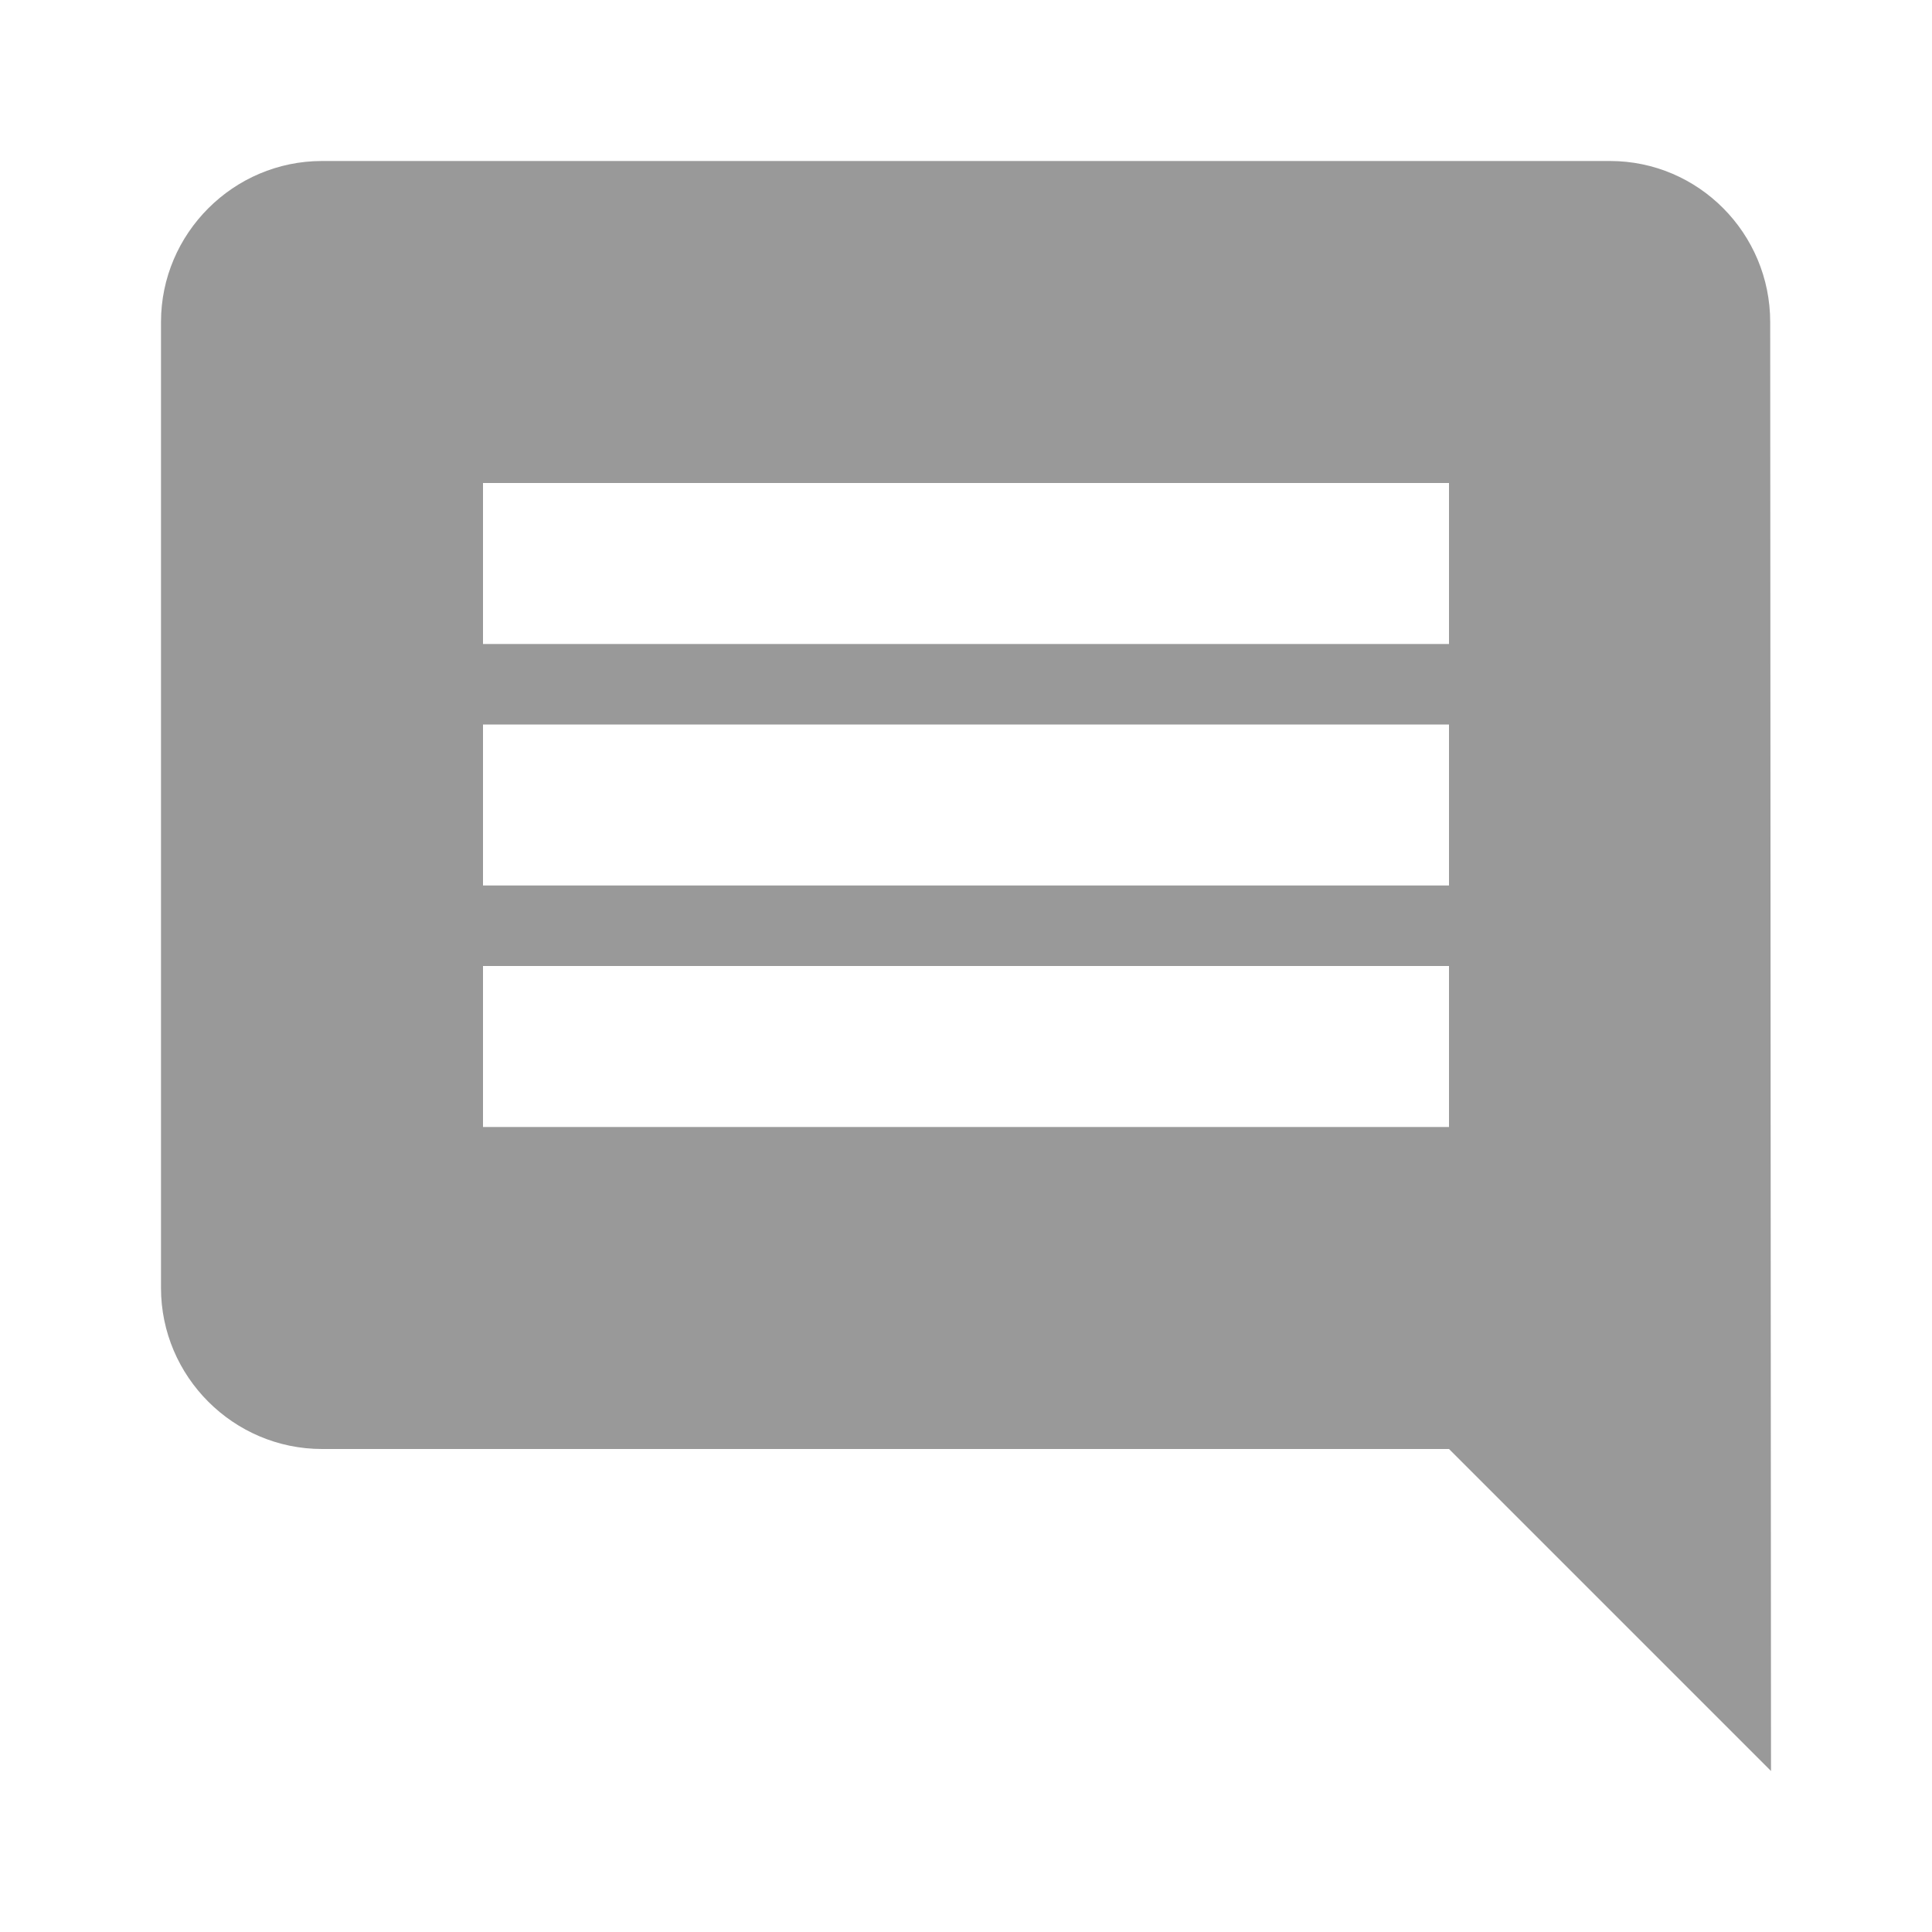
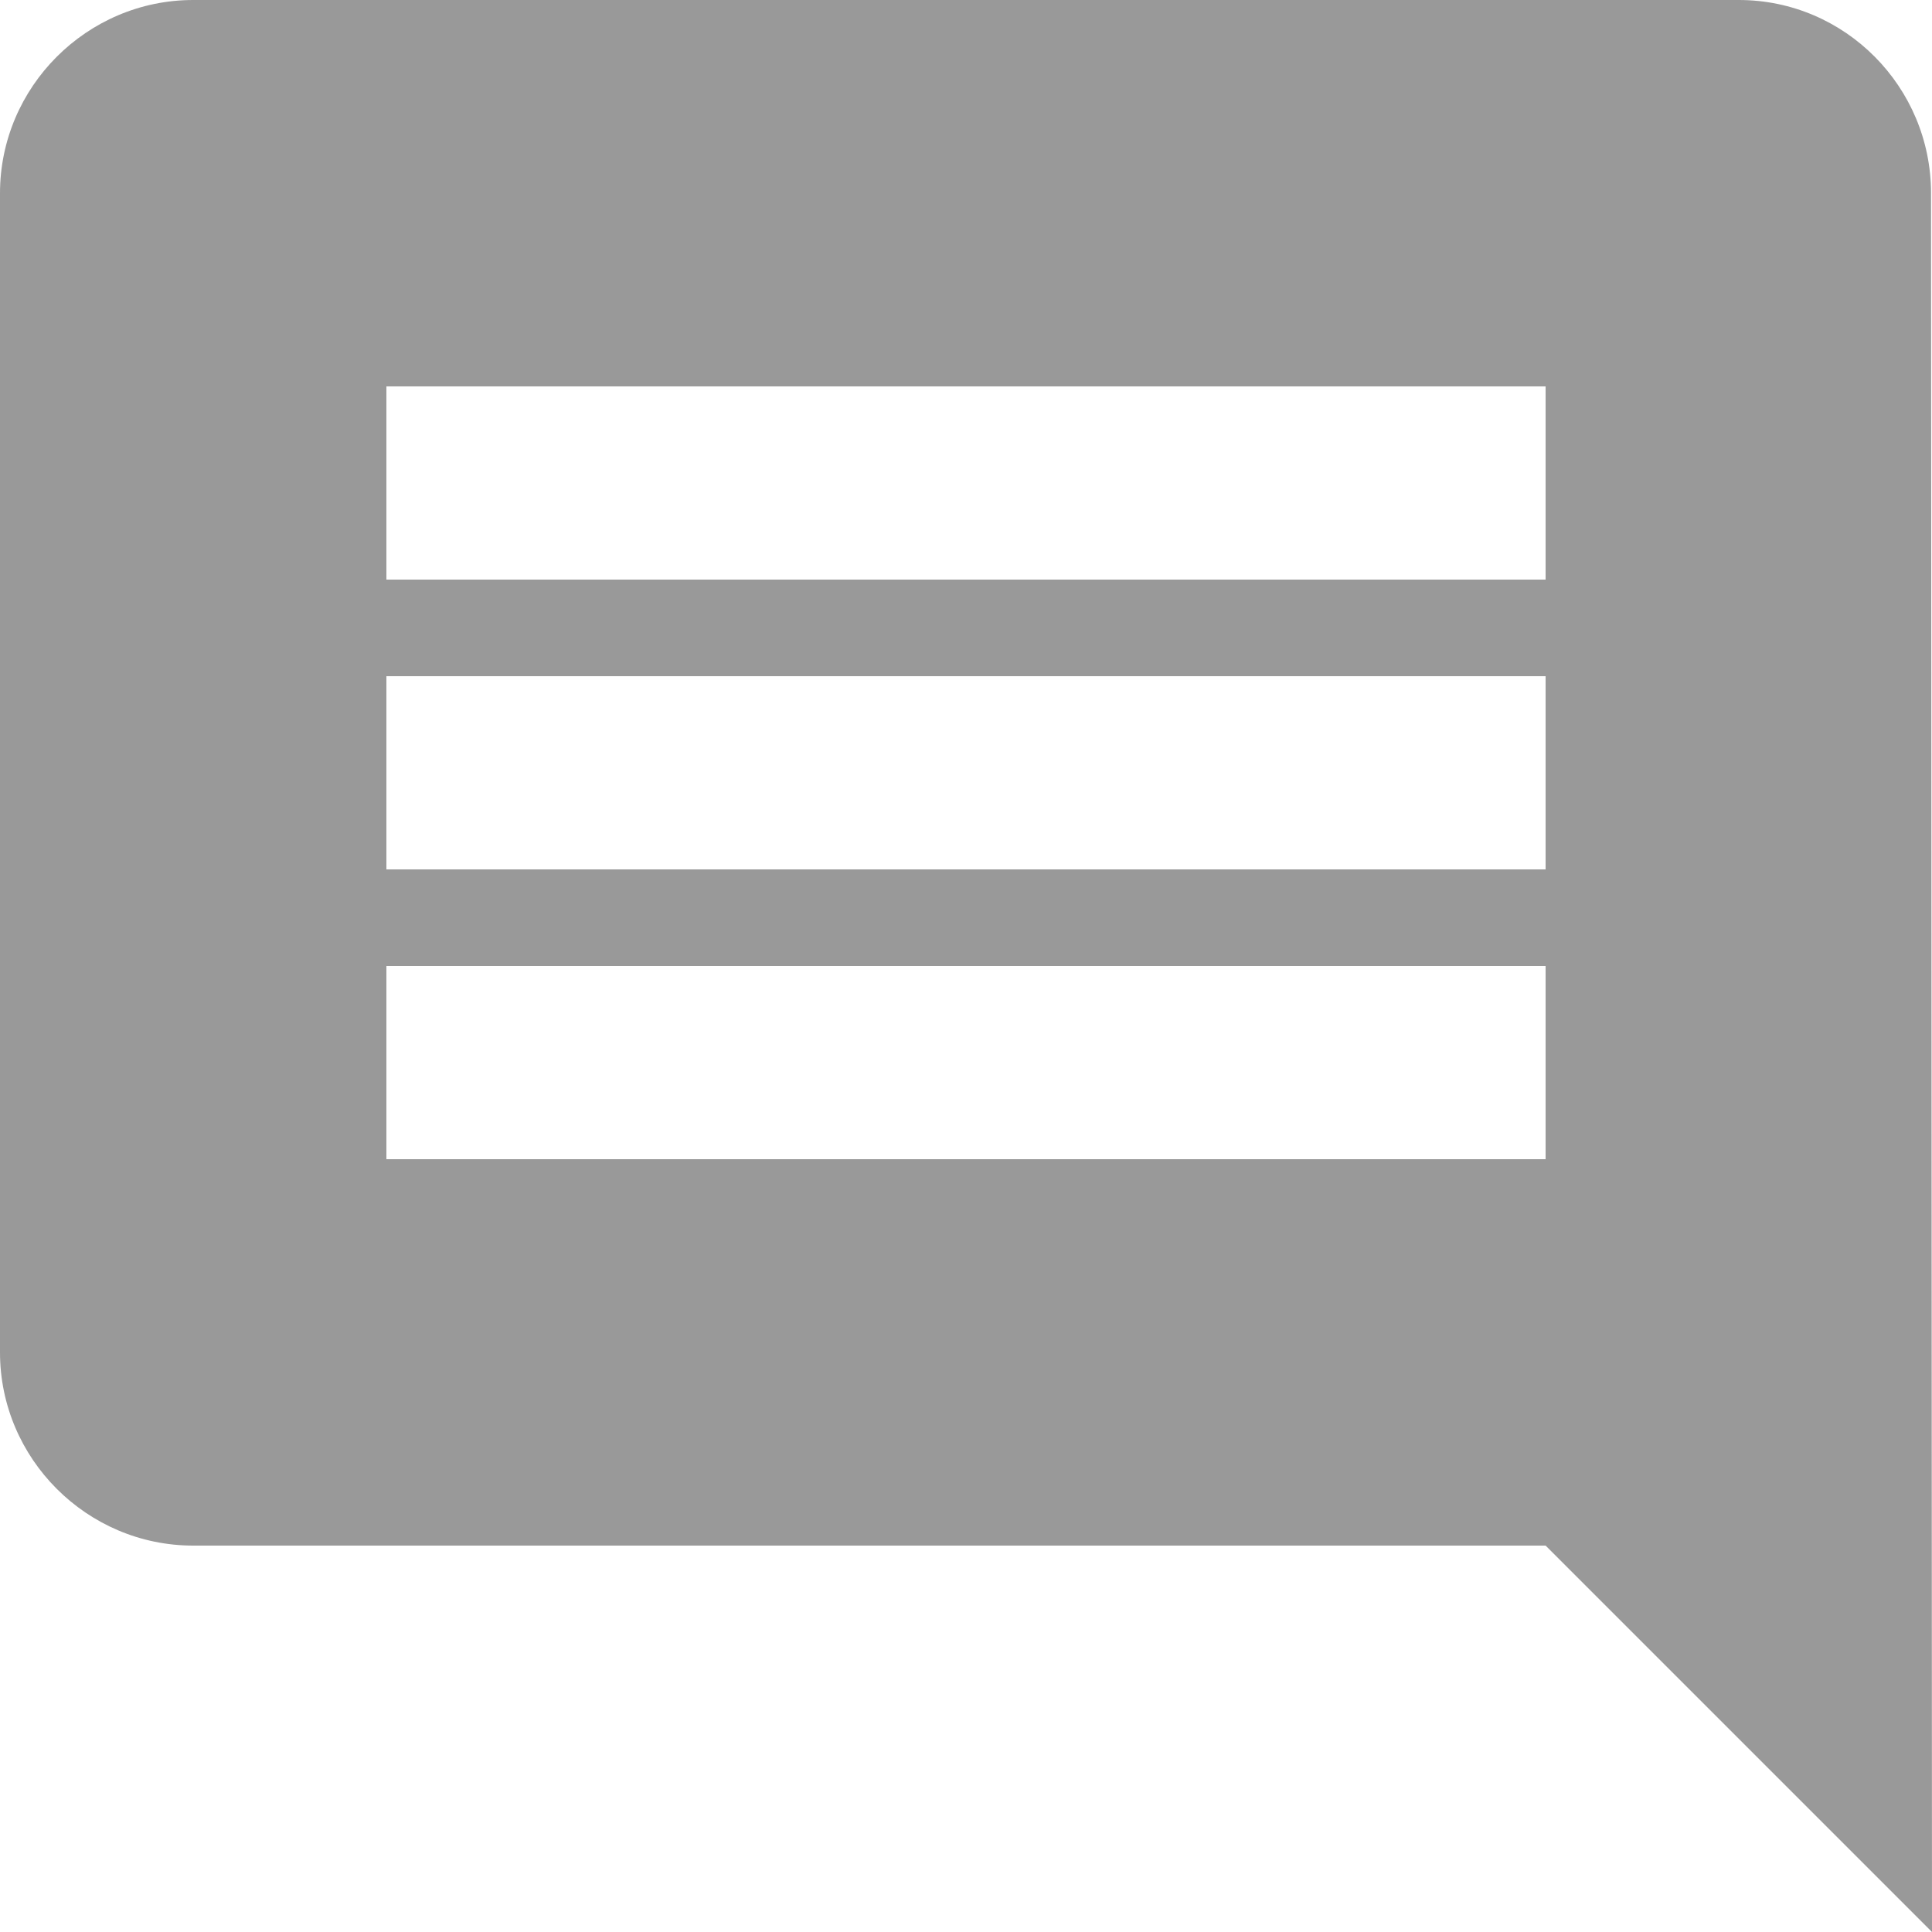
<svg xmlns="http://www.w3.org/2000/svg" width="24" height="24" viewBox="0 0 24 24" version="1.1" id="svg50">
  <defs id="defs54" />
-   <path d="M21.99 4c0-1.1-.89-2-1.99-2H4c-1.1 0-2 .9-2 2v12c0 1.1.9 2 2 2h14l4 4-.01-18zM18 14H6v-2h12v2zm0-3H6V9h12v2zm0-3H6V6h12v2z" id="path46" style="fill:#999999" />
+   <path d="M 23.988,2.4 C 23.988,1.08 22.92,0 21.6,0 H 2.4 C 1.08,0 0,1.08 0,2.4 v 14.4 c 0,1.32 1.08,2.4 2.4,2.4 H 19.2 L 24,24 Z M 19.2,14.4 H 4.8 V 12 h 14.4 z m 0,-3.6 H 4.8 V 8.4 h 14.4 z m 0,-3.6 H 4.8 V 4.8 h 14.4 z" id="path46" style="fill:#999999;stroke-width:1.2" />
  <path d="M0 0h24v24H0z" fill="none" id="path48" />
</svg>
